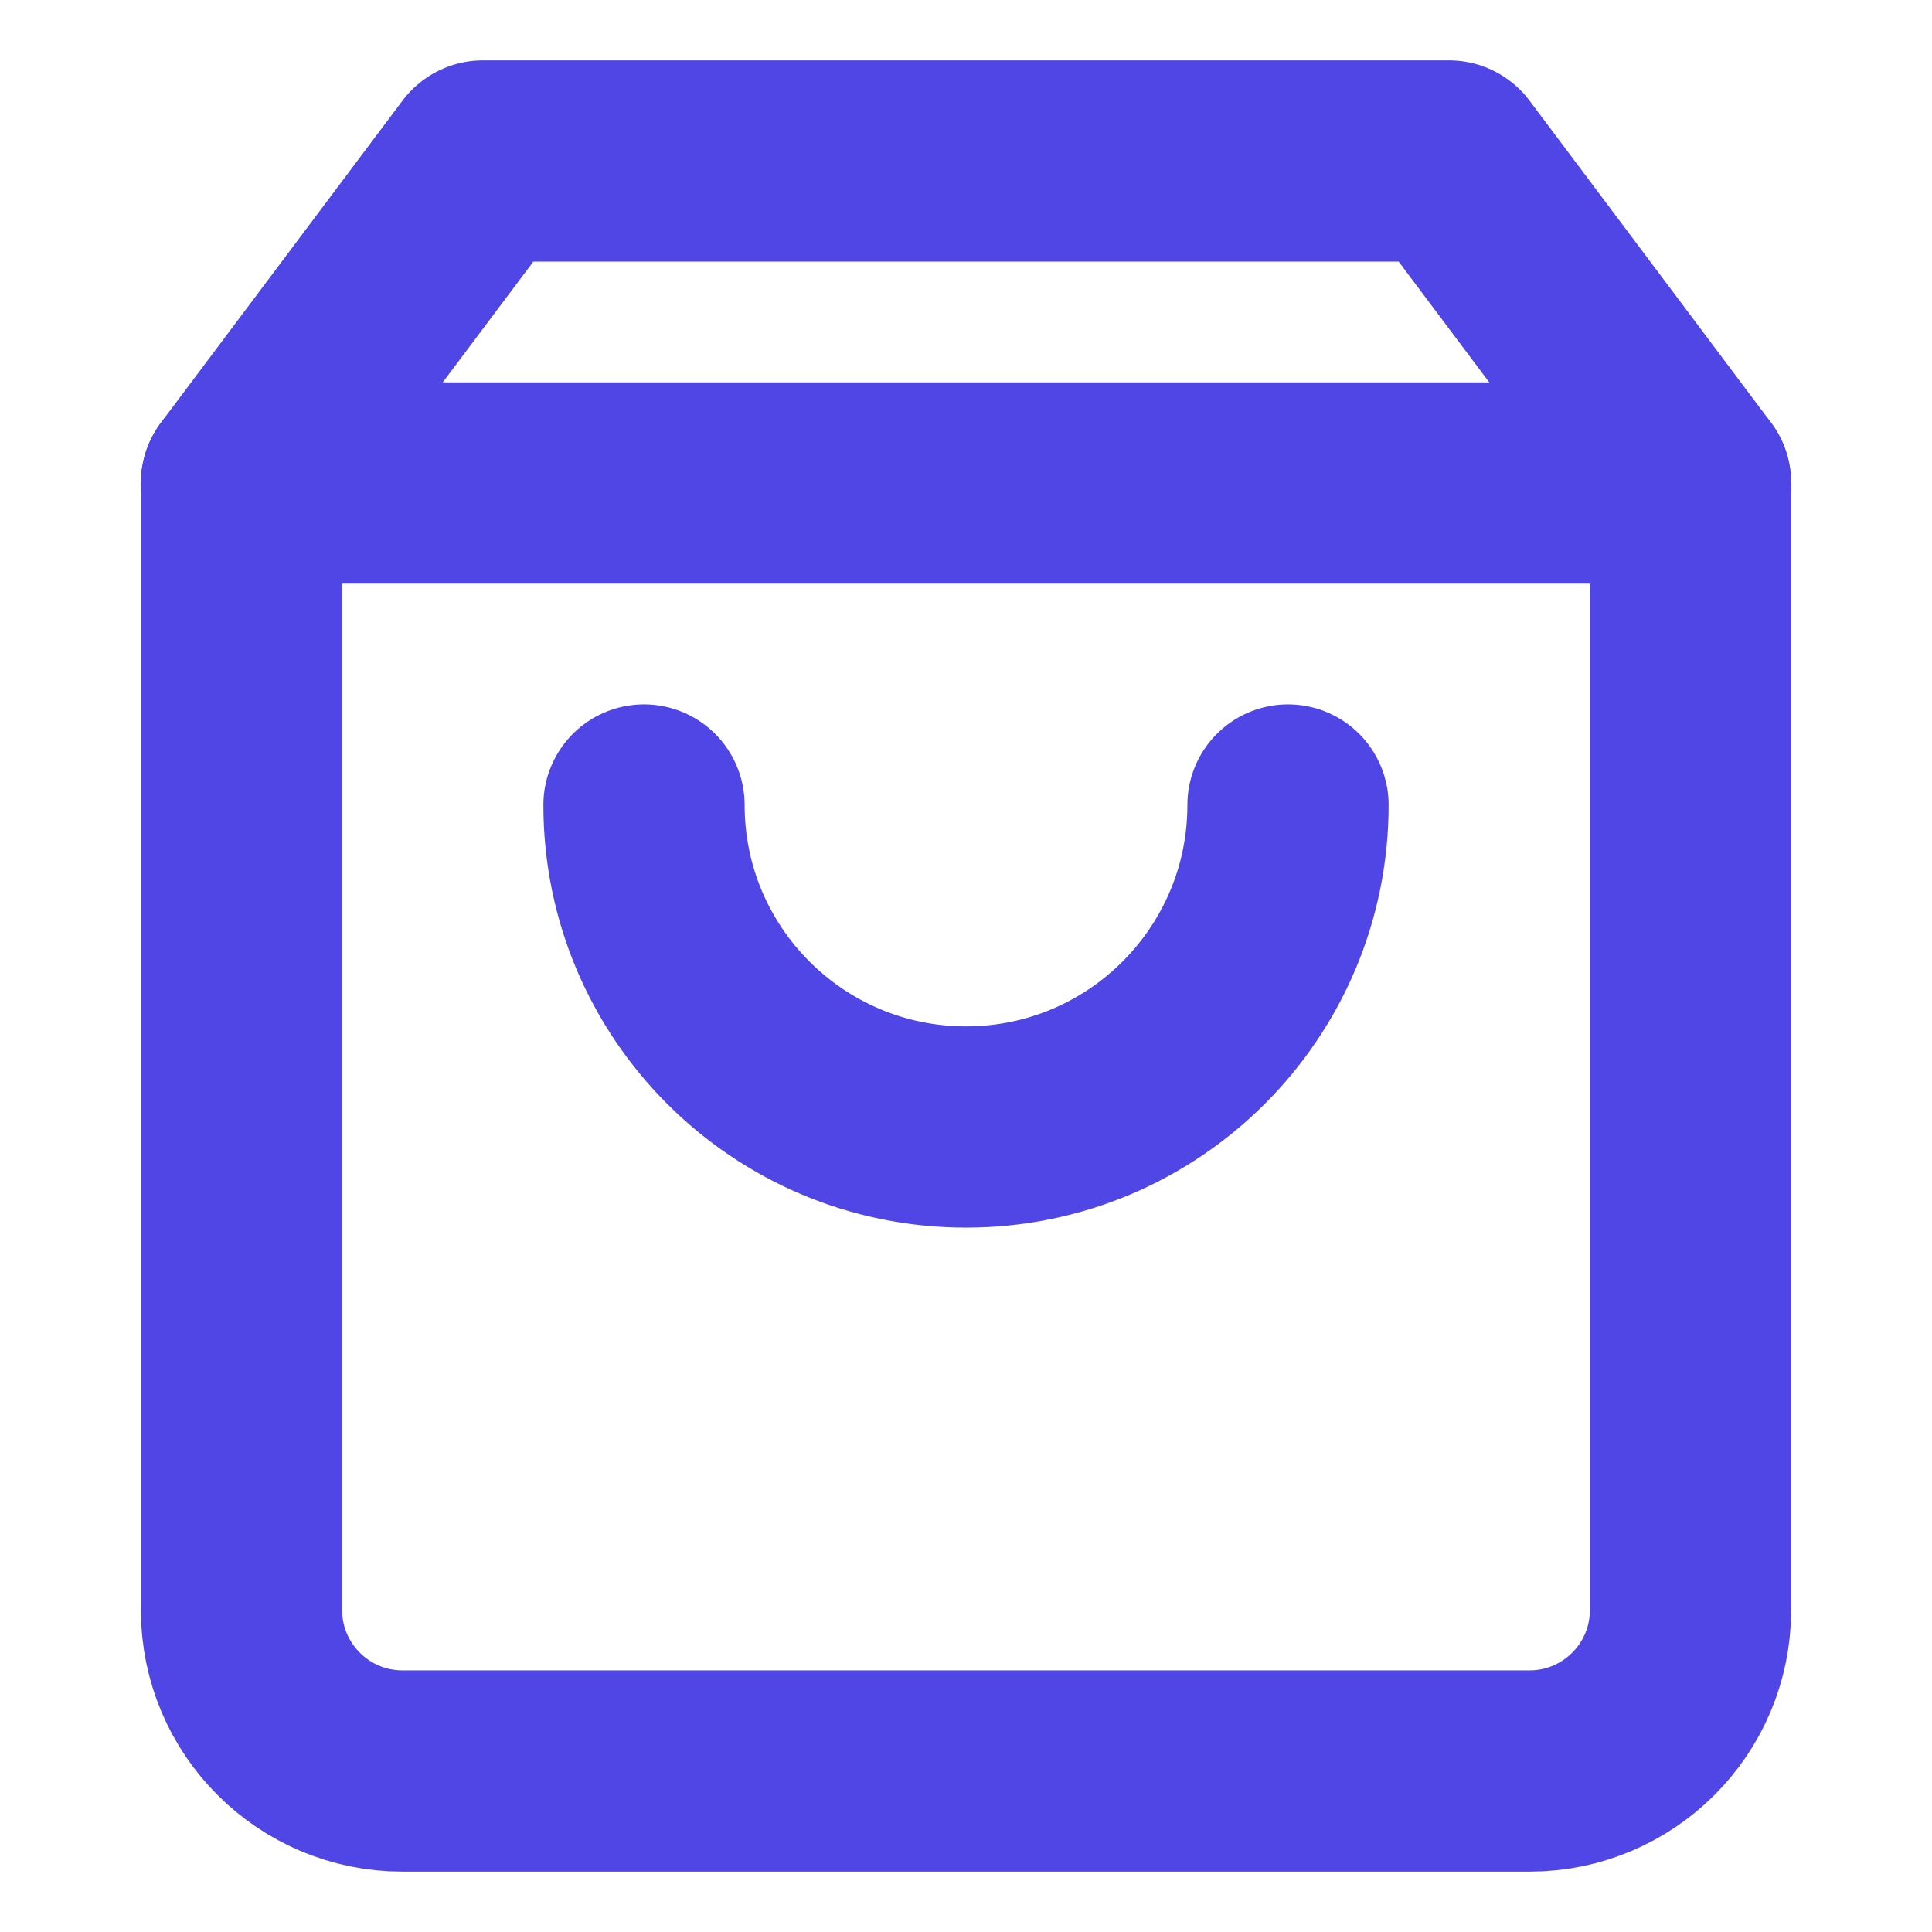
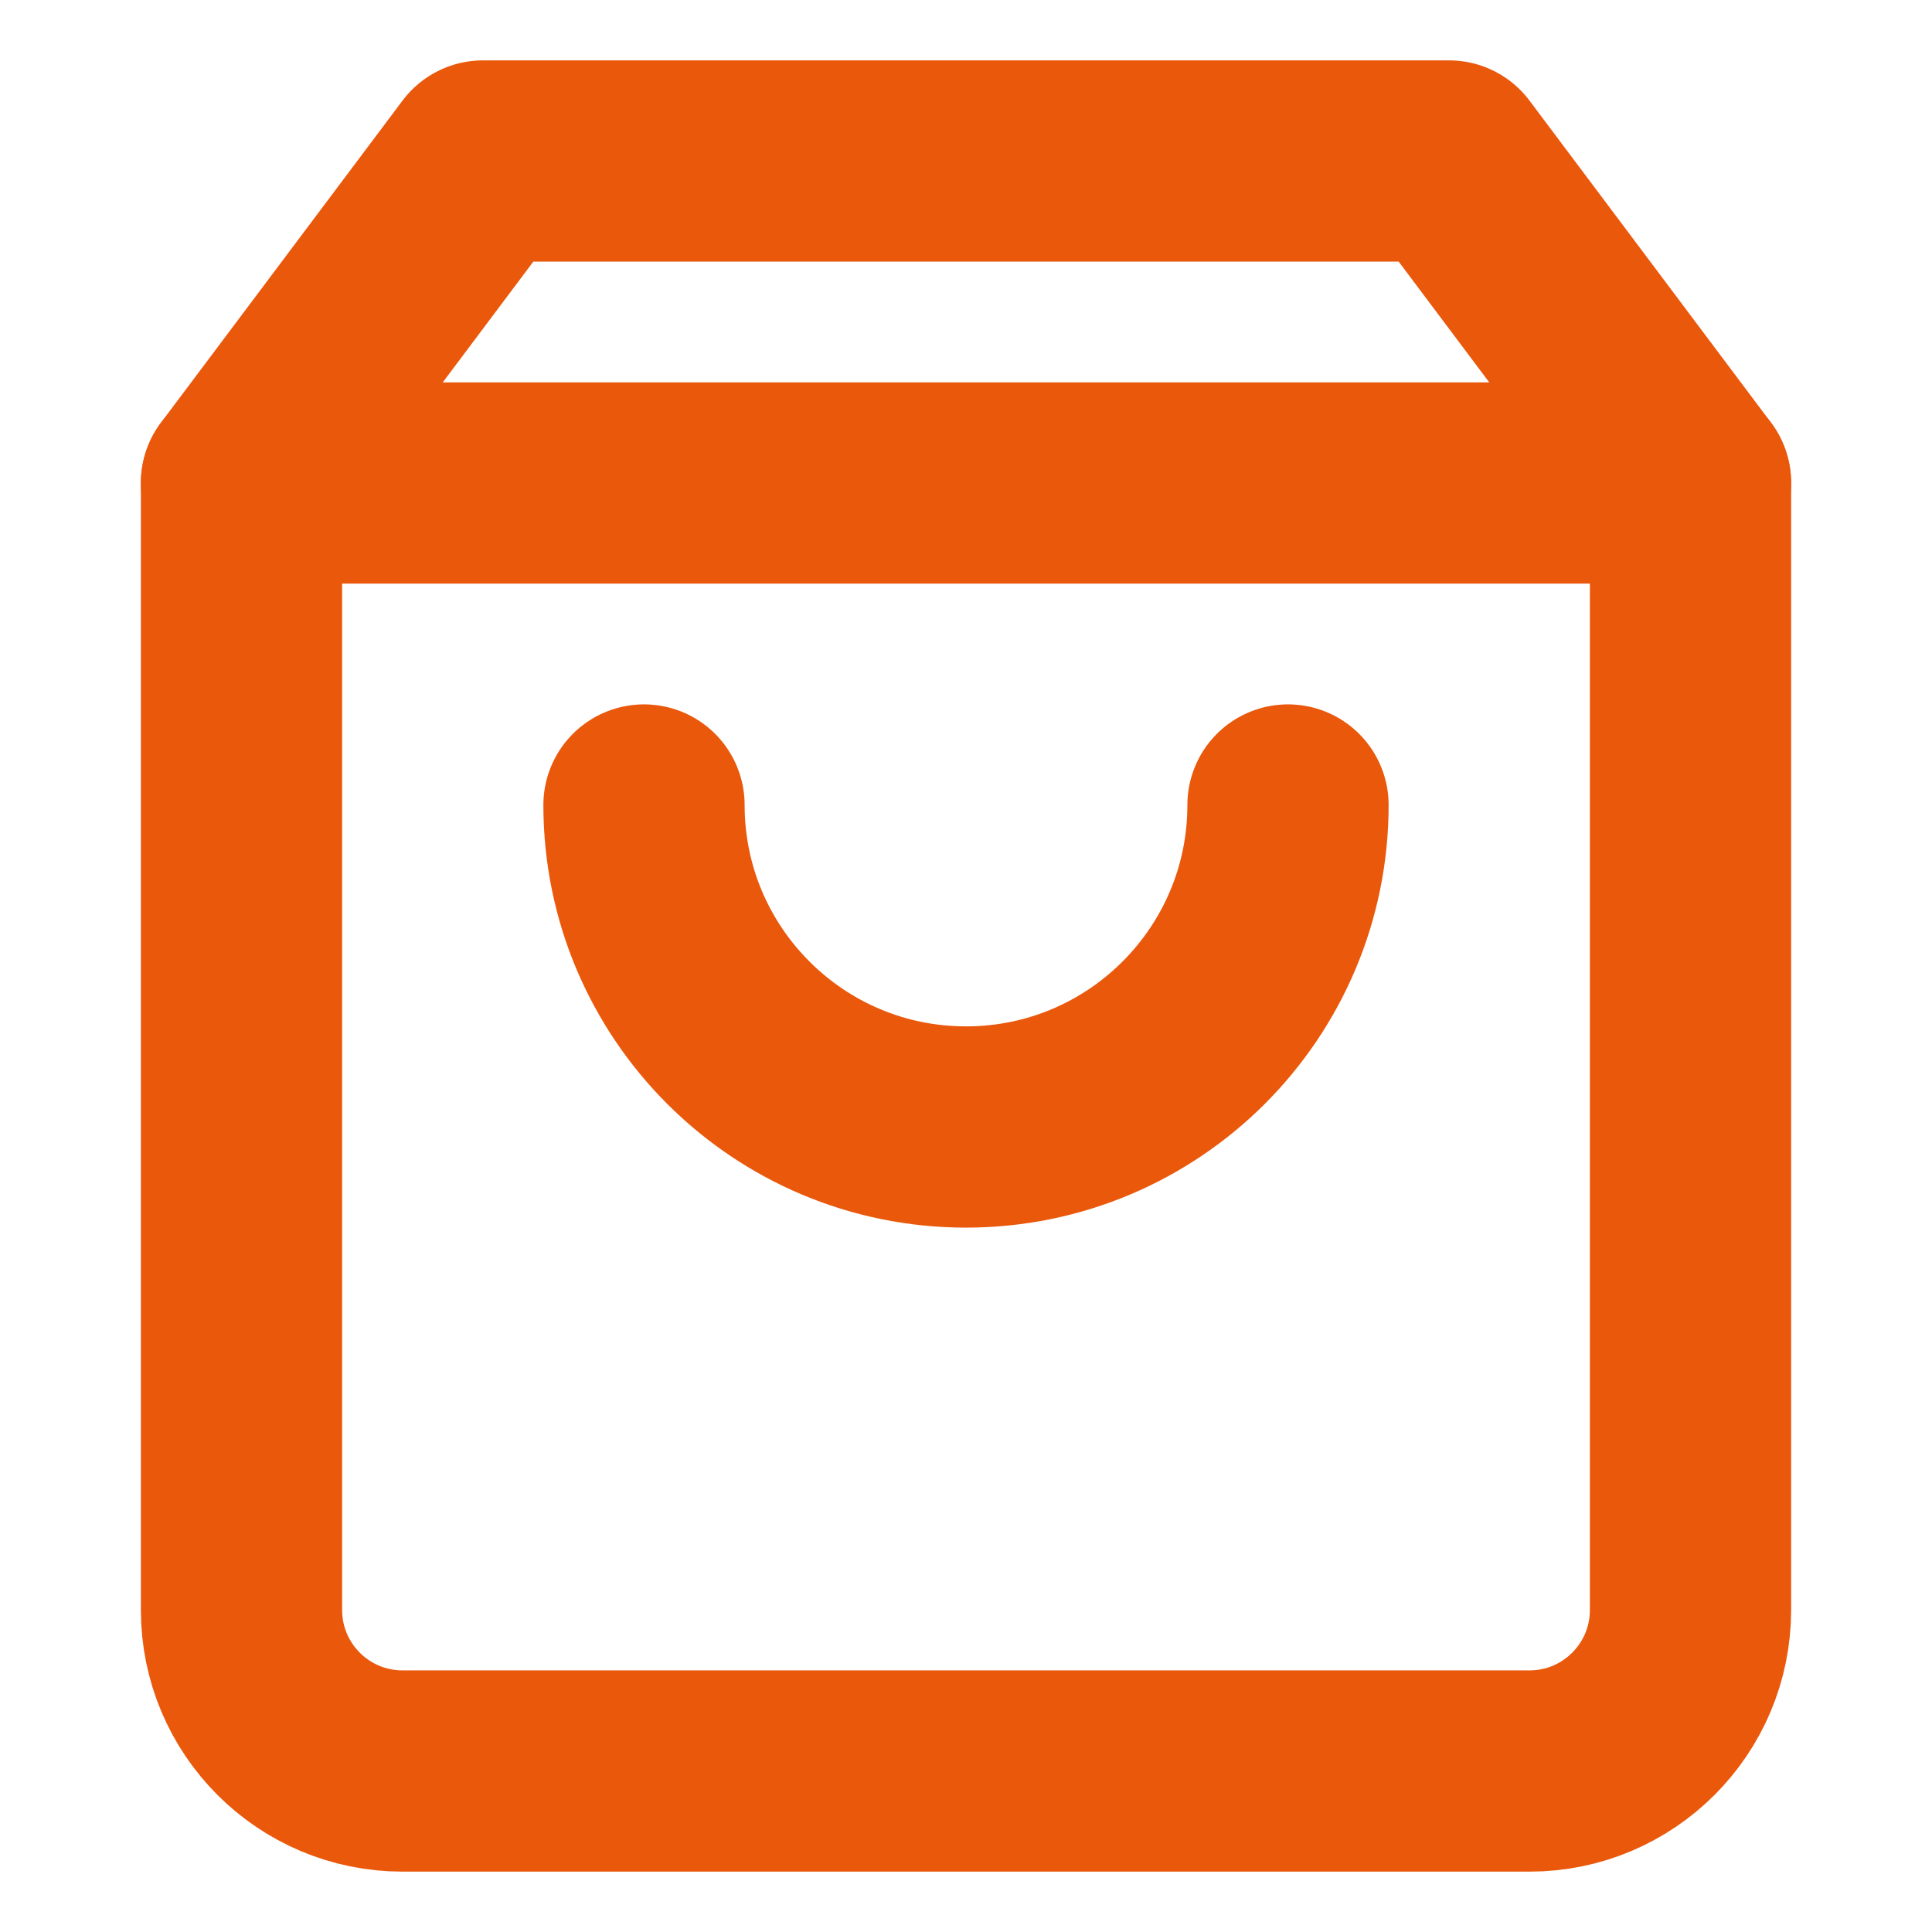
- <svg xmlns="http://www.w3.org/2000/svg" viewBox="0 0 24 24" fill="none" stroke="#4F46E5" stroke-width="2.5" stroke-linecap="round" stroke-linejoin="round">
+ <svg xmlns="http://www.w3.org/2000/svg" viewBox="0 0 24 24" fill="none" stroke="#EA580C" stroke-width="2.5" stroke-linecap="round" stroke-linejoin="round">
  <path d="M6 2 3 6v14a2 2 0 0 0 2 2h14a2 2 0 0 0 2-2V6l-3-4Z" />
  <line x1="3" y1="6" x2="21" y2="6" />
  <path d="M16 10a4 4 0 0 1-8 0" />
</svg>
